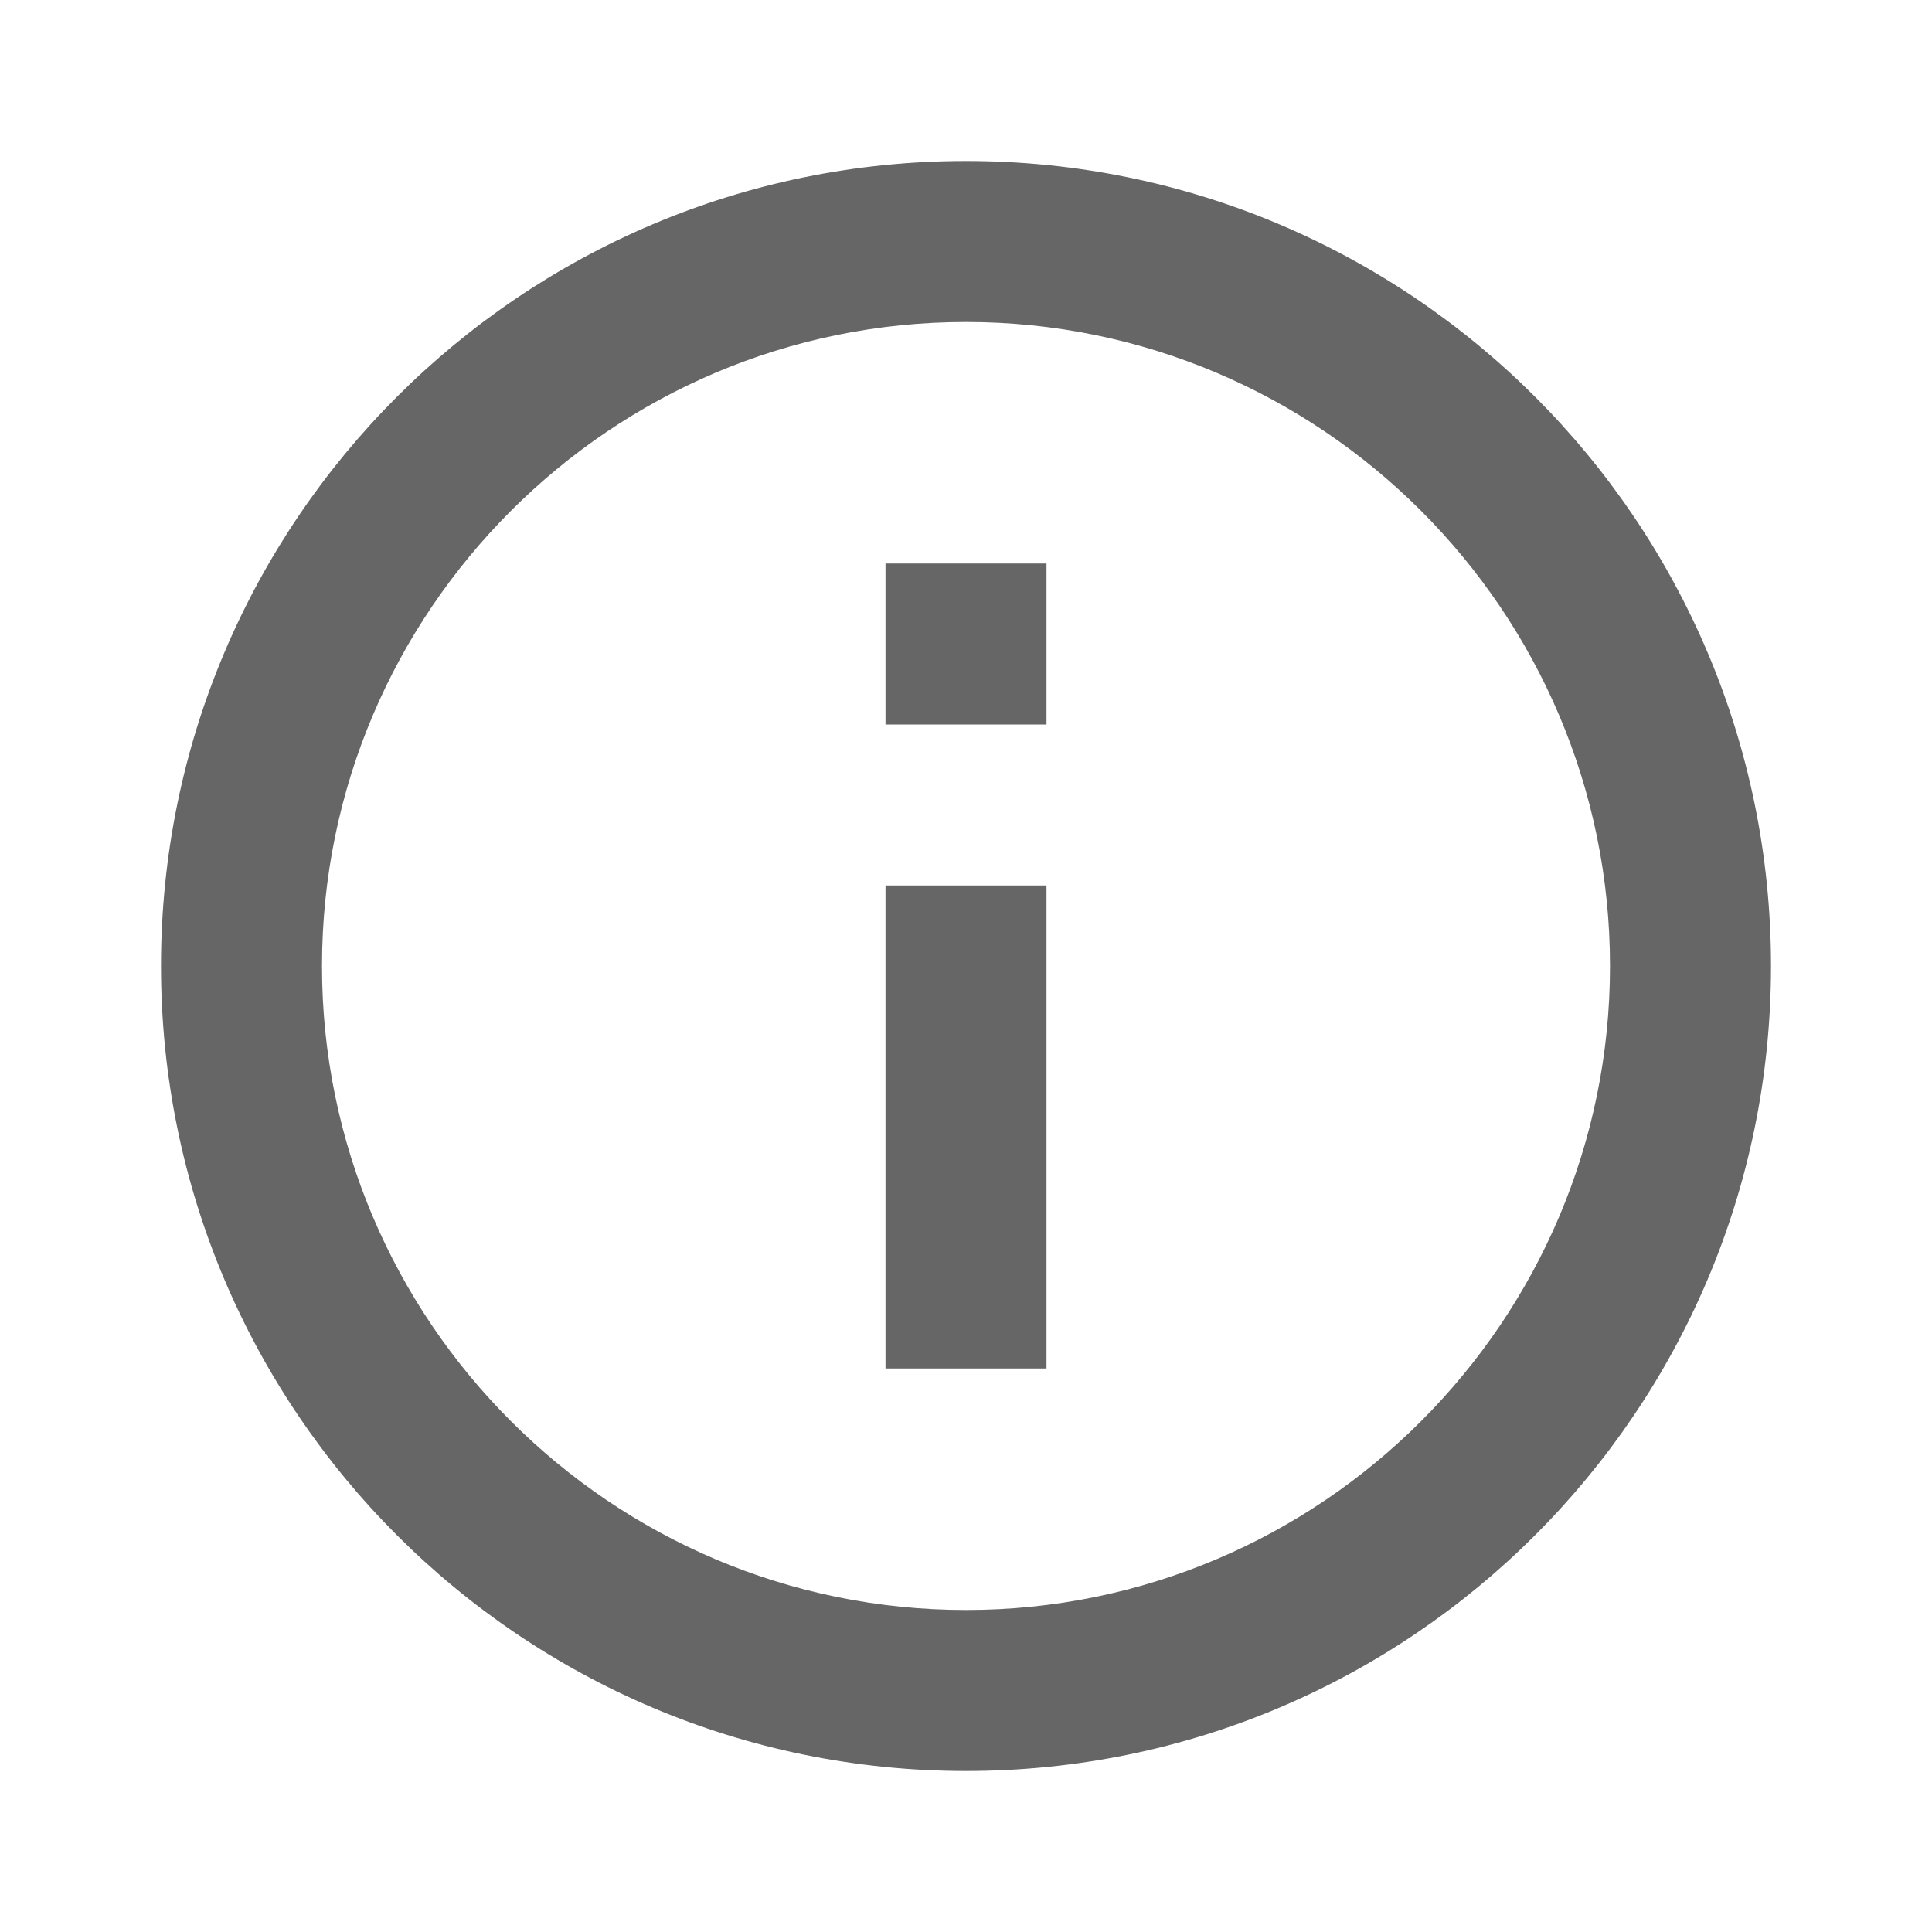
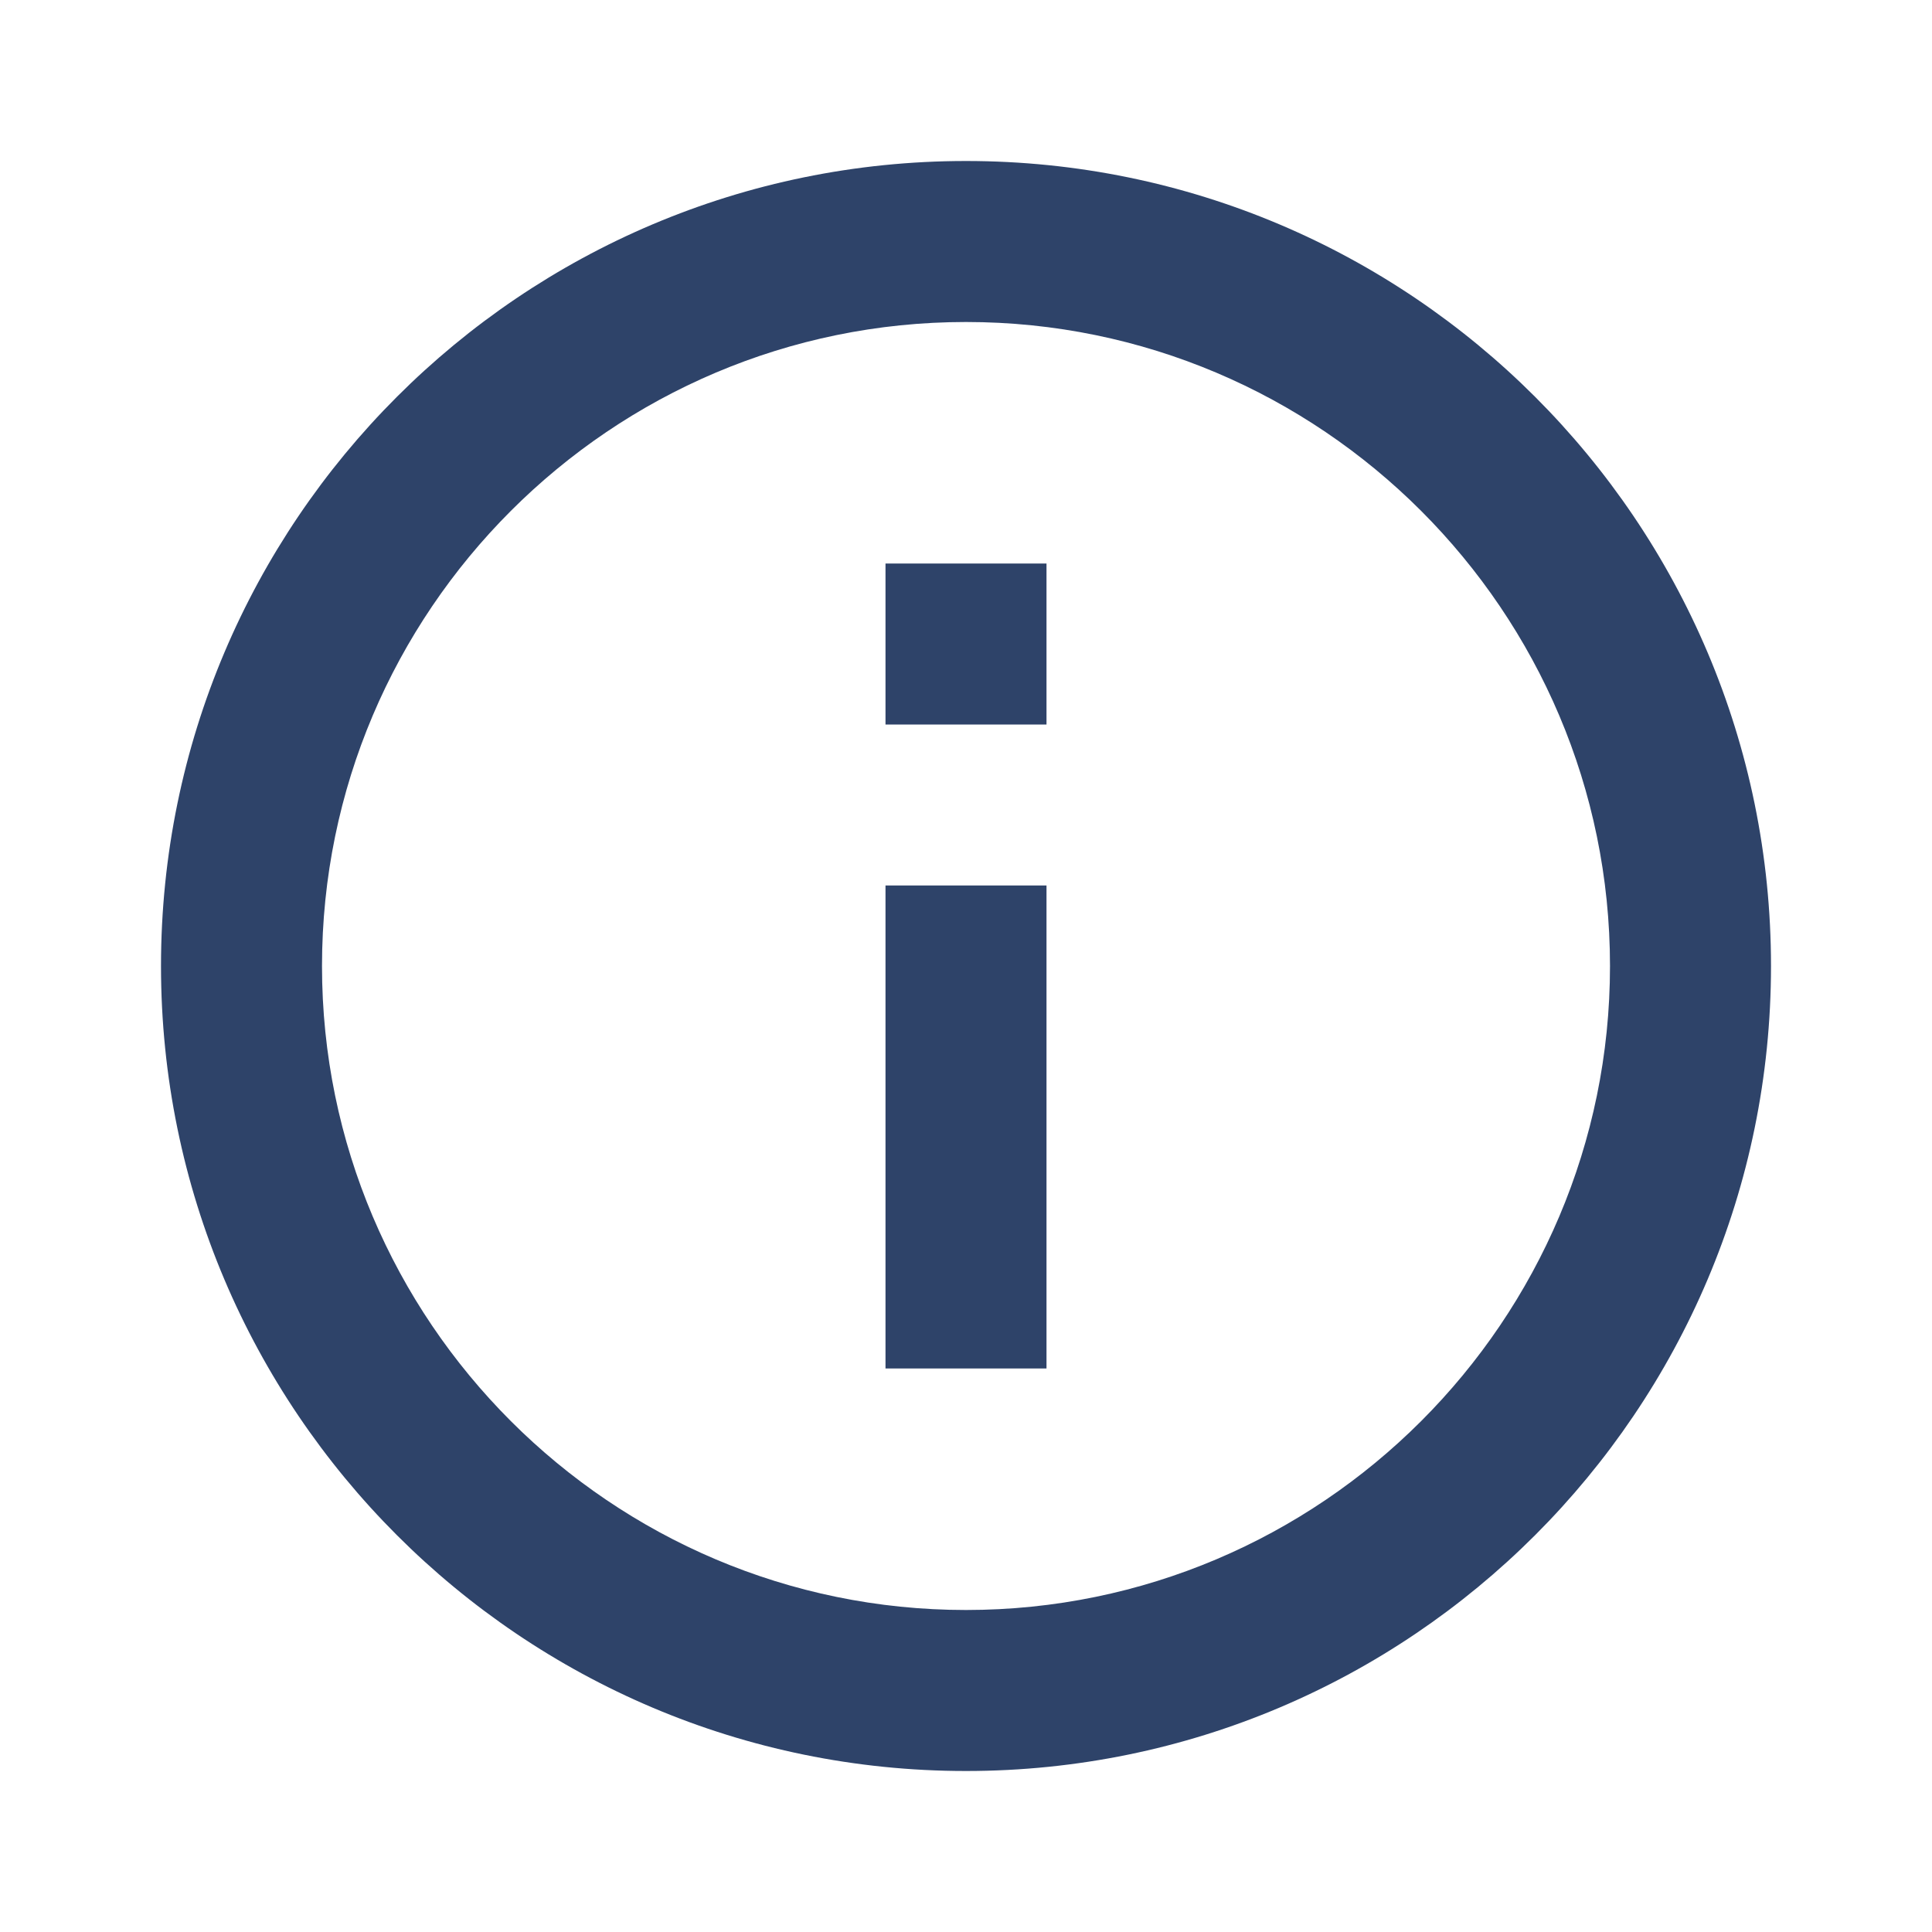
- <svg xmlns="http://www.w3.org/2000/svg" version="1.1" preserveAspectRatio="xMidYMid meet" viewBox="0 0 24 24" class="ng-element" data-id="3bba4e0e5807e0344a13a5dc37d69071" style="fill: rgb(102, 102, 102); width: 18px; height: 18px; filter: none;">
+ <svg xmlns="http://www.w3.org/2000/svg" version="1.2" overflow="visible" preserveAspectRatio="none" viewBox="0 0 24 24" width="24" height="24">
  <g>
-     <path d="M11 17h2v-6h-2v6zm1-15C6.48 2 2 6.48 2 12s4.48 10 10 10 10-4.48 10-10S17.52 2 12 2zm0 18c-4.41 0-8-3.59-8-8s3.59-8 8-8 8 3.59 8 8-3.59 8-8 8zM11 9h2V7h-2v2z" style="fill: rgb(102, 102, 102);" />
+     <path d="M11 17h2v-6h-2v6zm1-15C6.48 2 2 6.48 2 12s4.48 10 10 10 10-4.48 10-10S17.52 2 12 2zm0 18c-4.41 0-8-3.59-8-8s3.59-8 8-8 8 3.59 8 8-3.59 8-8 8zM11 9h2V7h-2v2z" style="fill: rgb(46, 67, 105);" vector-effect="non-scaling-stroke" />
  </g>
</svg>
